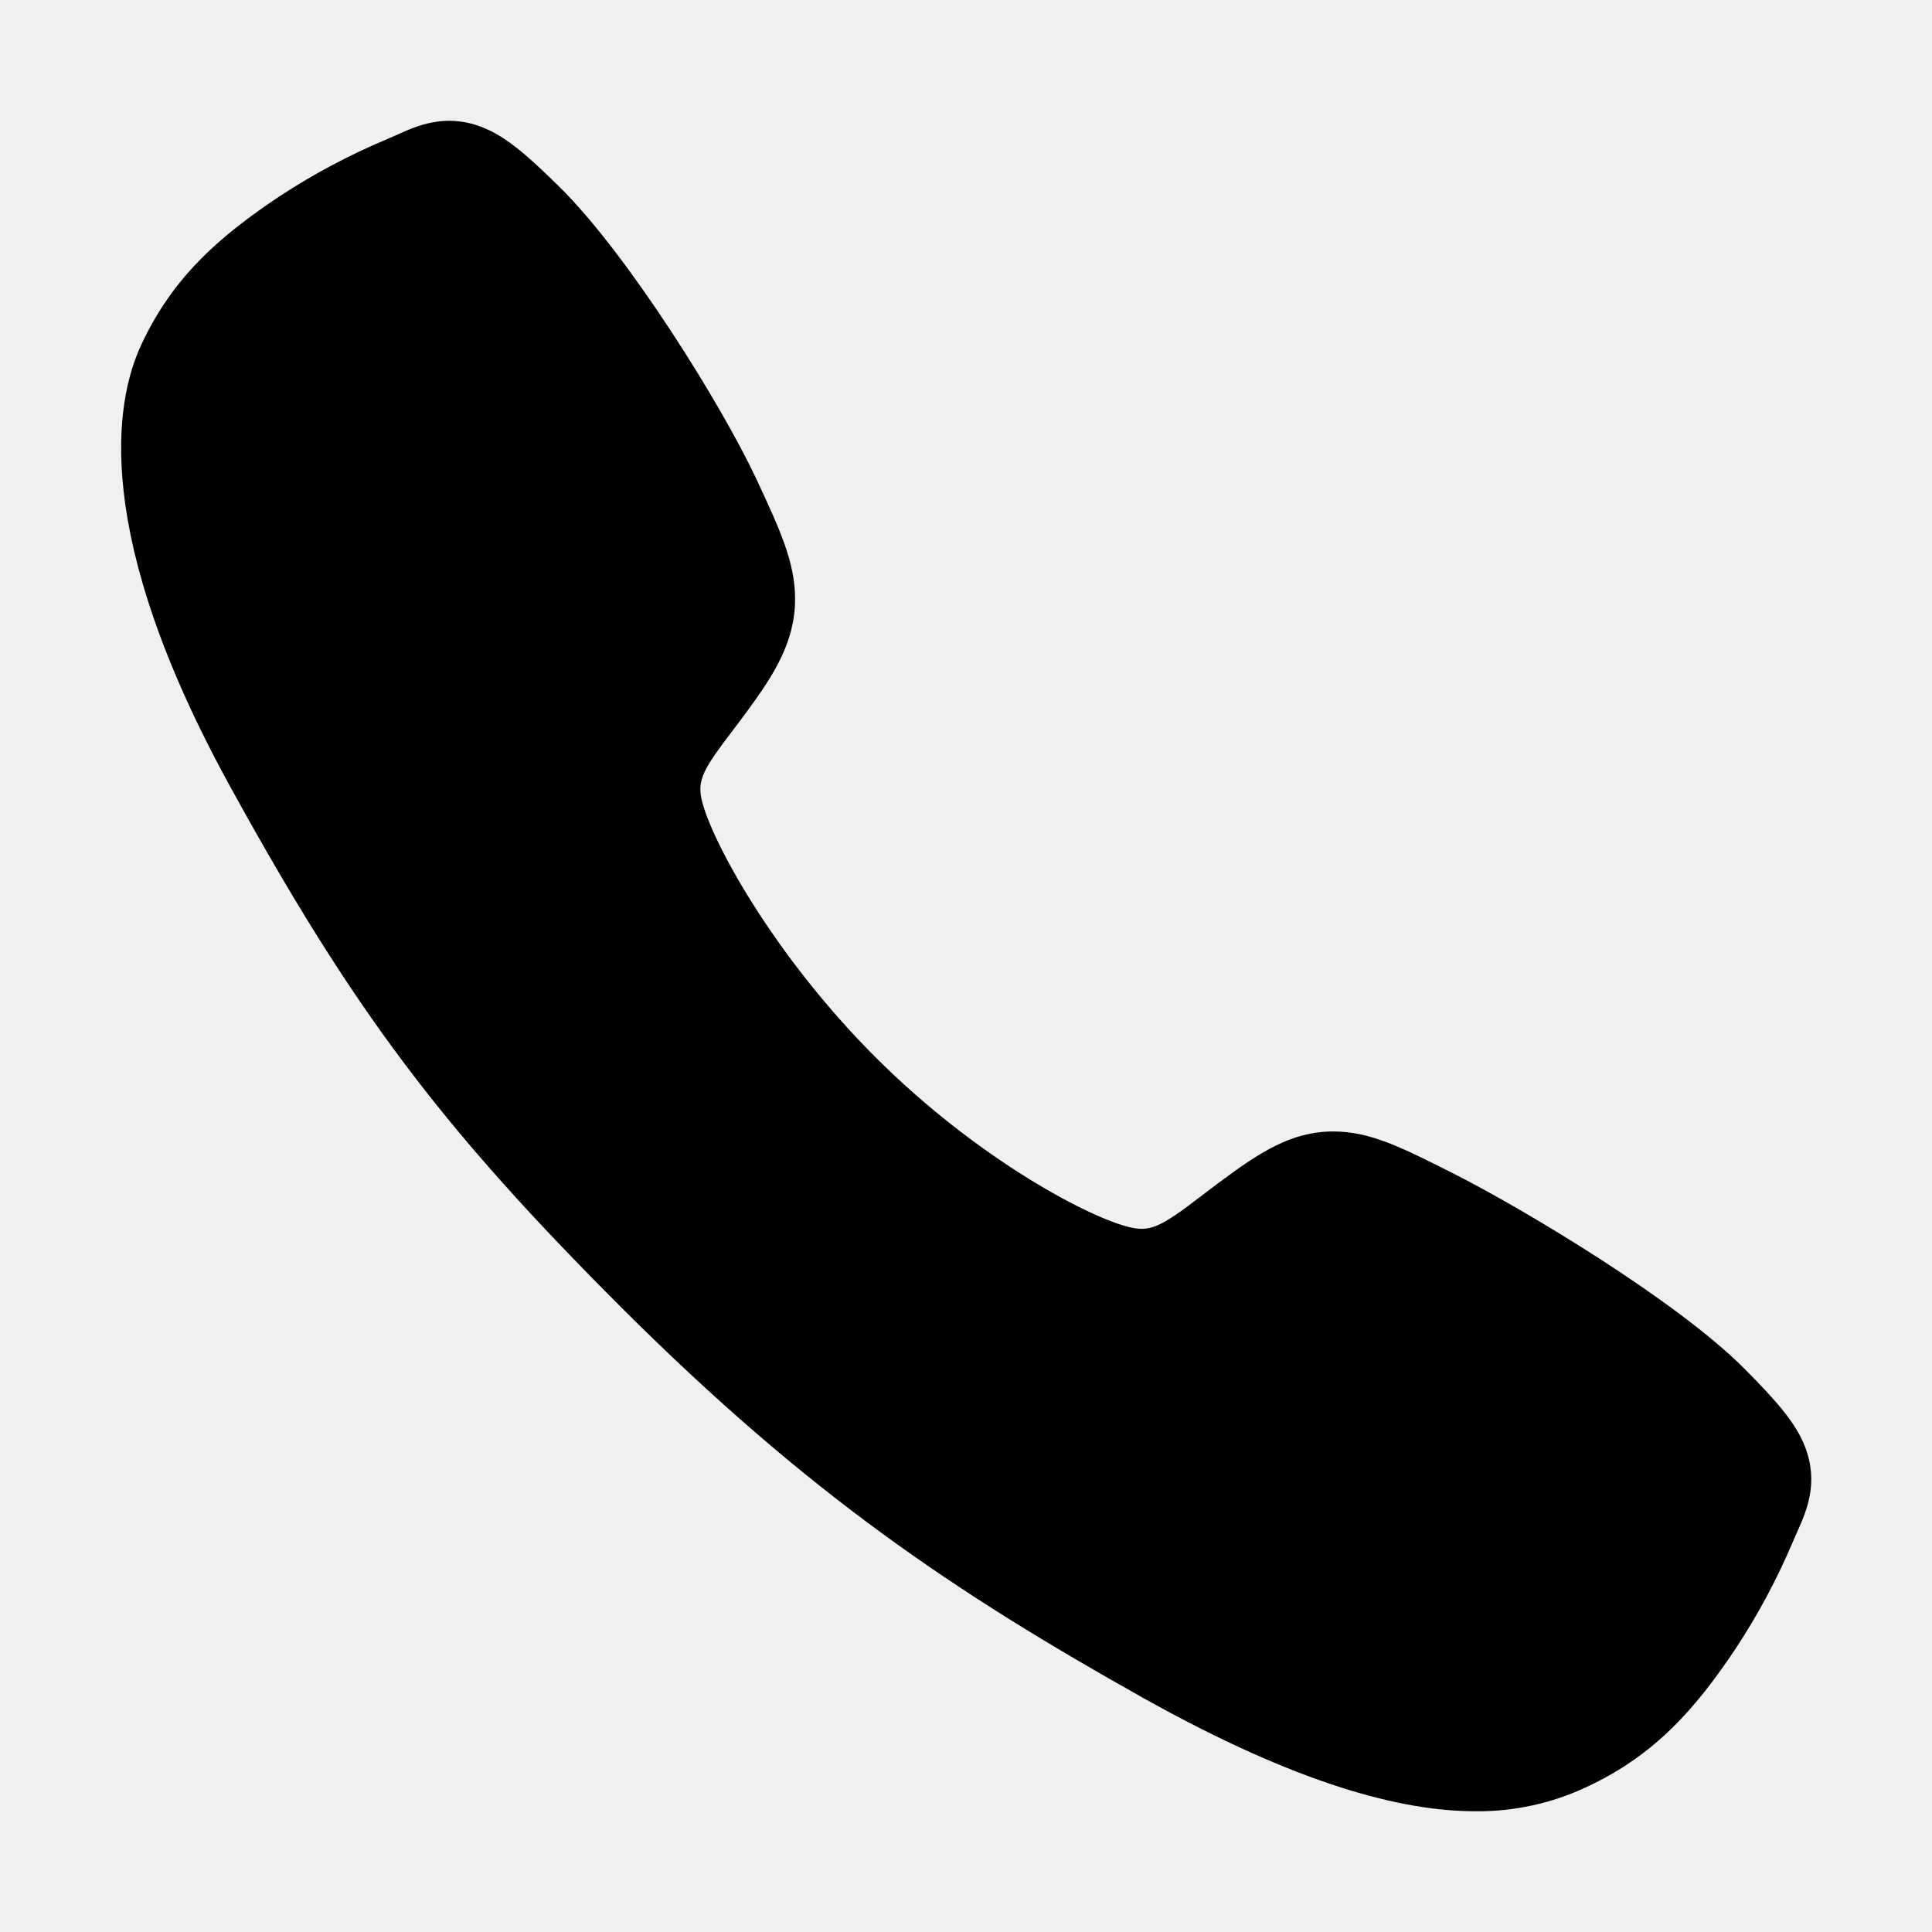
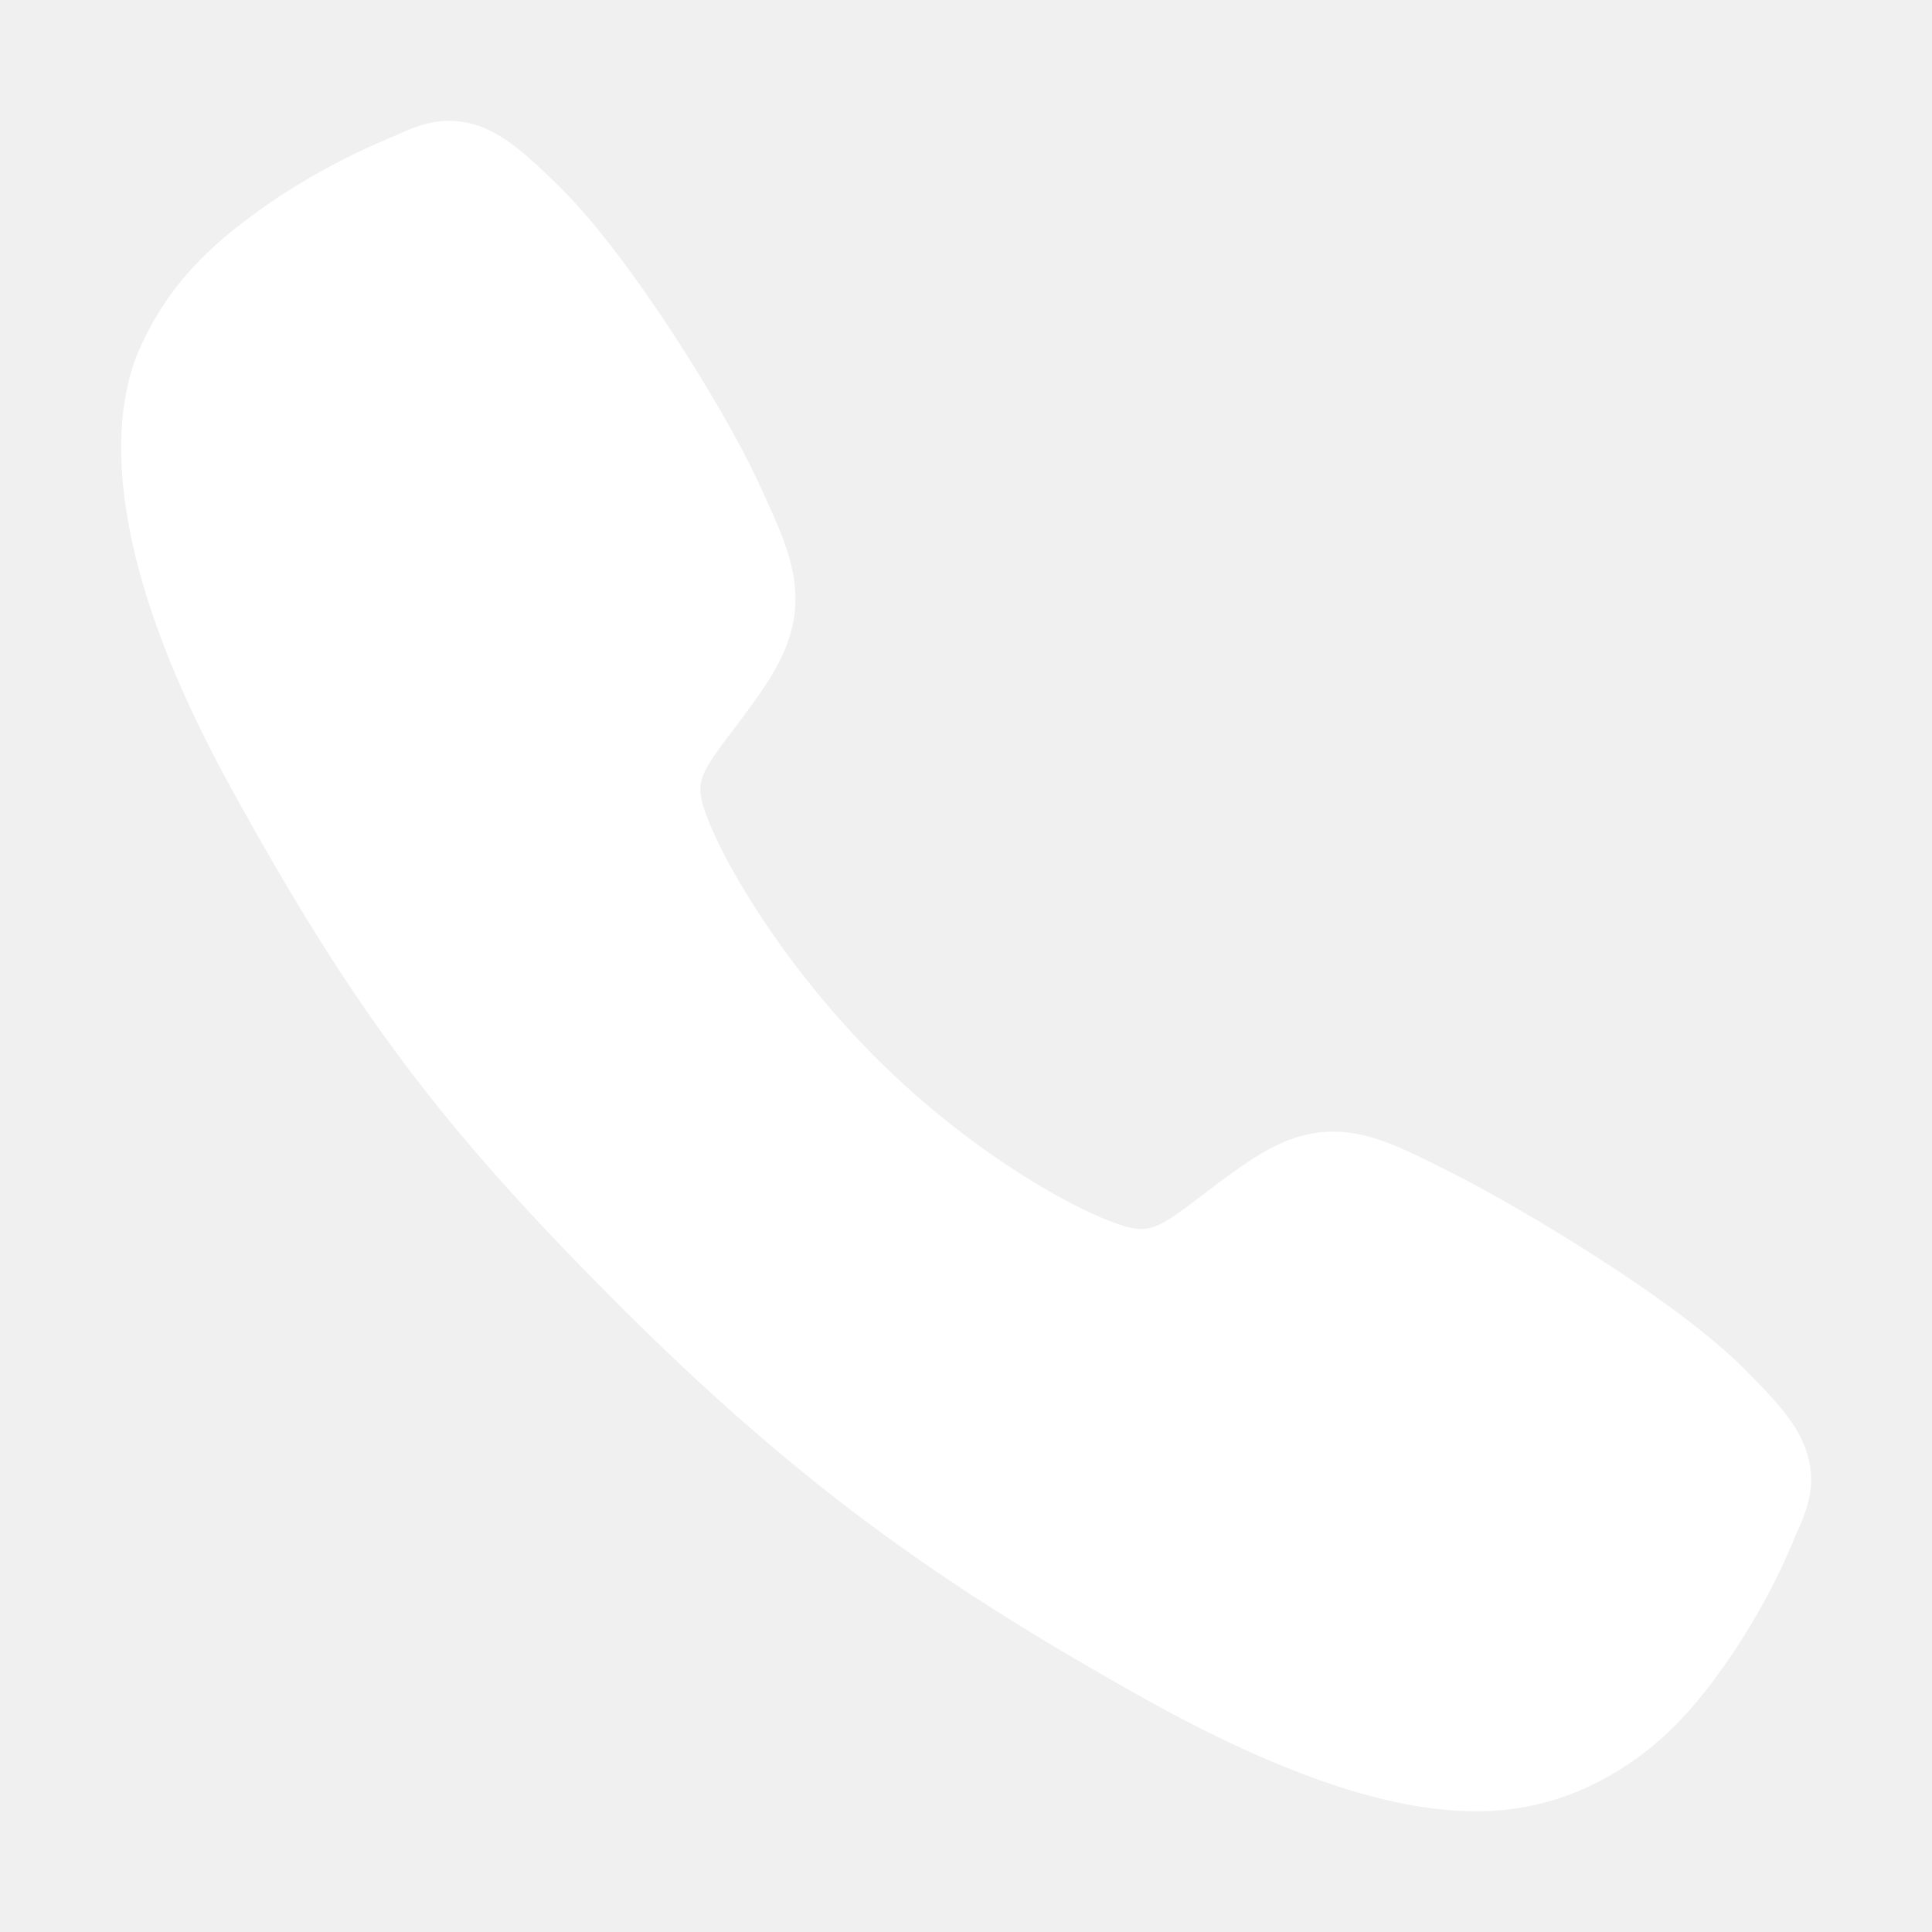
- <svg xmlns="http://www.w3.org/2000/svg" width="512" height="512" viewBox="0 0 512 512">
-   <path d="M391,480c-19.52,0-46.94-7.06-88-30-49.93-28-88.55-53.85-138.21-103.38C116.91,298.77,93.61,267.79,61,208.45c-36.84-67-30.56-102.12-23.54-117.13C45.82,73.38,58.16,62.65,74.11,52A176.3,176.3,0,0,1,102.75,36.8c1-.43,1.93-.84,2.76-1.21,4.95-2.23,12.45-5.6,21.95-2,6.34,2.38,12,7.25,20.86,16,18.17,17.92,43,57.83,52.16,77.43,6.15,13.21,10.22,21.93,10.23,31.71,0,11.45-5.76,20.28-12.75,29.81-1.31,1.79-2.61,3.5-3.87,5.16-7.61,10-9.28,12.89-8.18,18.05,2.23,10.37,18.86,41.24,46.19,68.51s57.31,42.85,67.72,45.07c5.38,1.15,8.33-.59,18.65-8.47,1.48-1.13,3-2.3,4.59-3.47,10.66-7.93,19.08-13.54,30.26-13.54h.06c9.73,0,18.06,4.22,31.86,11.18,18,9.08,59.11,33.59,77.14,51.78,8.77,8.84,13.66,14.48,16.05,20.81,3.6,9.53.21,17-2,22-.37.83-.78,1.74-1.21,2.75a176.49,176.49,0,0,1-15.29,28.58c-10.63,15.9-21.4,28.21-39.38,36.58A67.42,67.42,0,0,1,391,480Z" />
+ <svg xmlns="http://www.w3.org/2000/svg" version="1.1" id="Camada_1" x="0px" y="0px" viewBox="0 0 512 512" style="enable-background:new 0 0 512 512;" xml:space="preserve">
+   <style type="text/css">
+ 	.st0{fill:#FFFFFF;}
+ </style>
+   <path class="st0" d="M391,480c-19.5,0-46.9-7.1-88-30c-49.9-28-88.6-53.9-138.2-103.4C116.9,298.8,93.6,267.8,61,208.4  c-36.8-67-30.6-102.1-23.5-117.1C45.8,73.4,58.2,62.7,74.1,52c9.1-5.9,18.6-11,28.6-15.2c1-0.4,1.9-0.8,2.8-1.2  c4.9-2.2,12.4-5.6,22-2c6.3,2.4,12,7.2,20.9,16c18.2,17.9,43,57.8,52.2,77.4c6.1,13.2,10.2,21.9,10.2,31.7  c0,11.4-5.8,20.3-12.8,29.8c-1.3,1.8-2.6,3.5-3.9,5.2c-7.6,10-9.3,12.9-8.2,18.1c2.2,10.4,18.9,41.2,46.2,68.5s57.3,42.9,67.7,45.1  c5.4,1.1,8.3-0.6,18.6-8.5c1.5-1.1,3-2.3,4.6-3.5c10.7-7.9,19.1-13.5,30.3-13.5h0.1c9.7,0,18.1,4.2,31.9,11.2  c18,9.1,59.1,33.6,77.1,51.8c8.8,8.8,13.7,14.5,16,20.8c3.6,9.5,0.2,17-2,22c-0.4,0.8-0.8,1.7-1.2,2.8c-4.2,10-9.3,19.5-15.3,28.6  c-10.6,15.9-21.4,28.2-39.4,36.6C411.3,477.9,401.2,480.1,391,480z" />
</svg>
